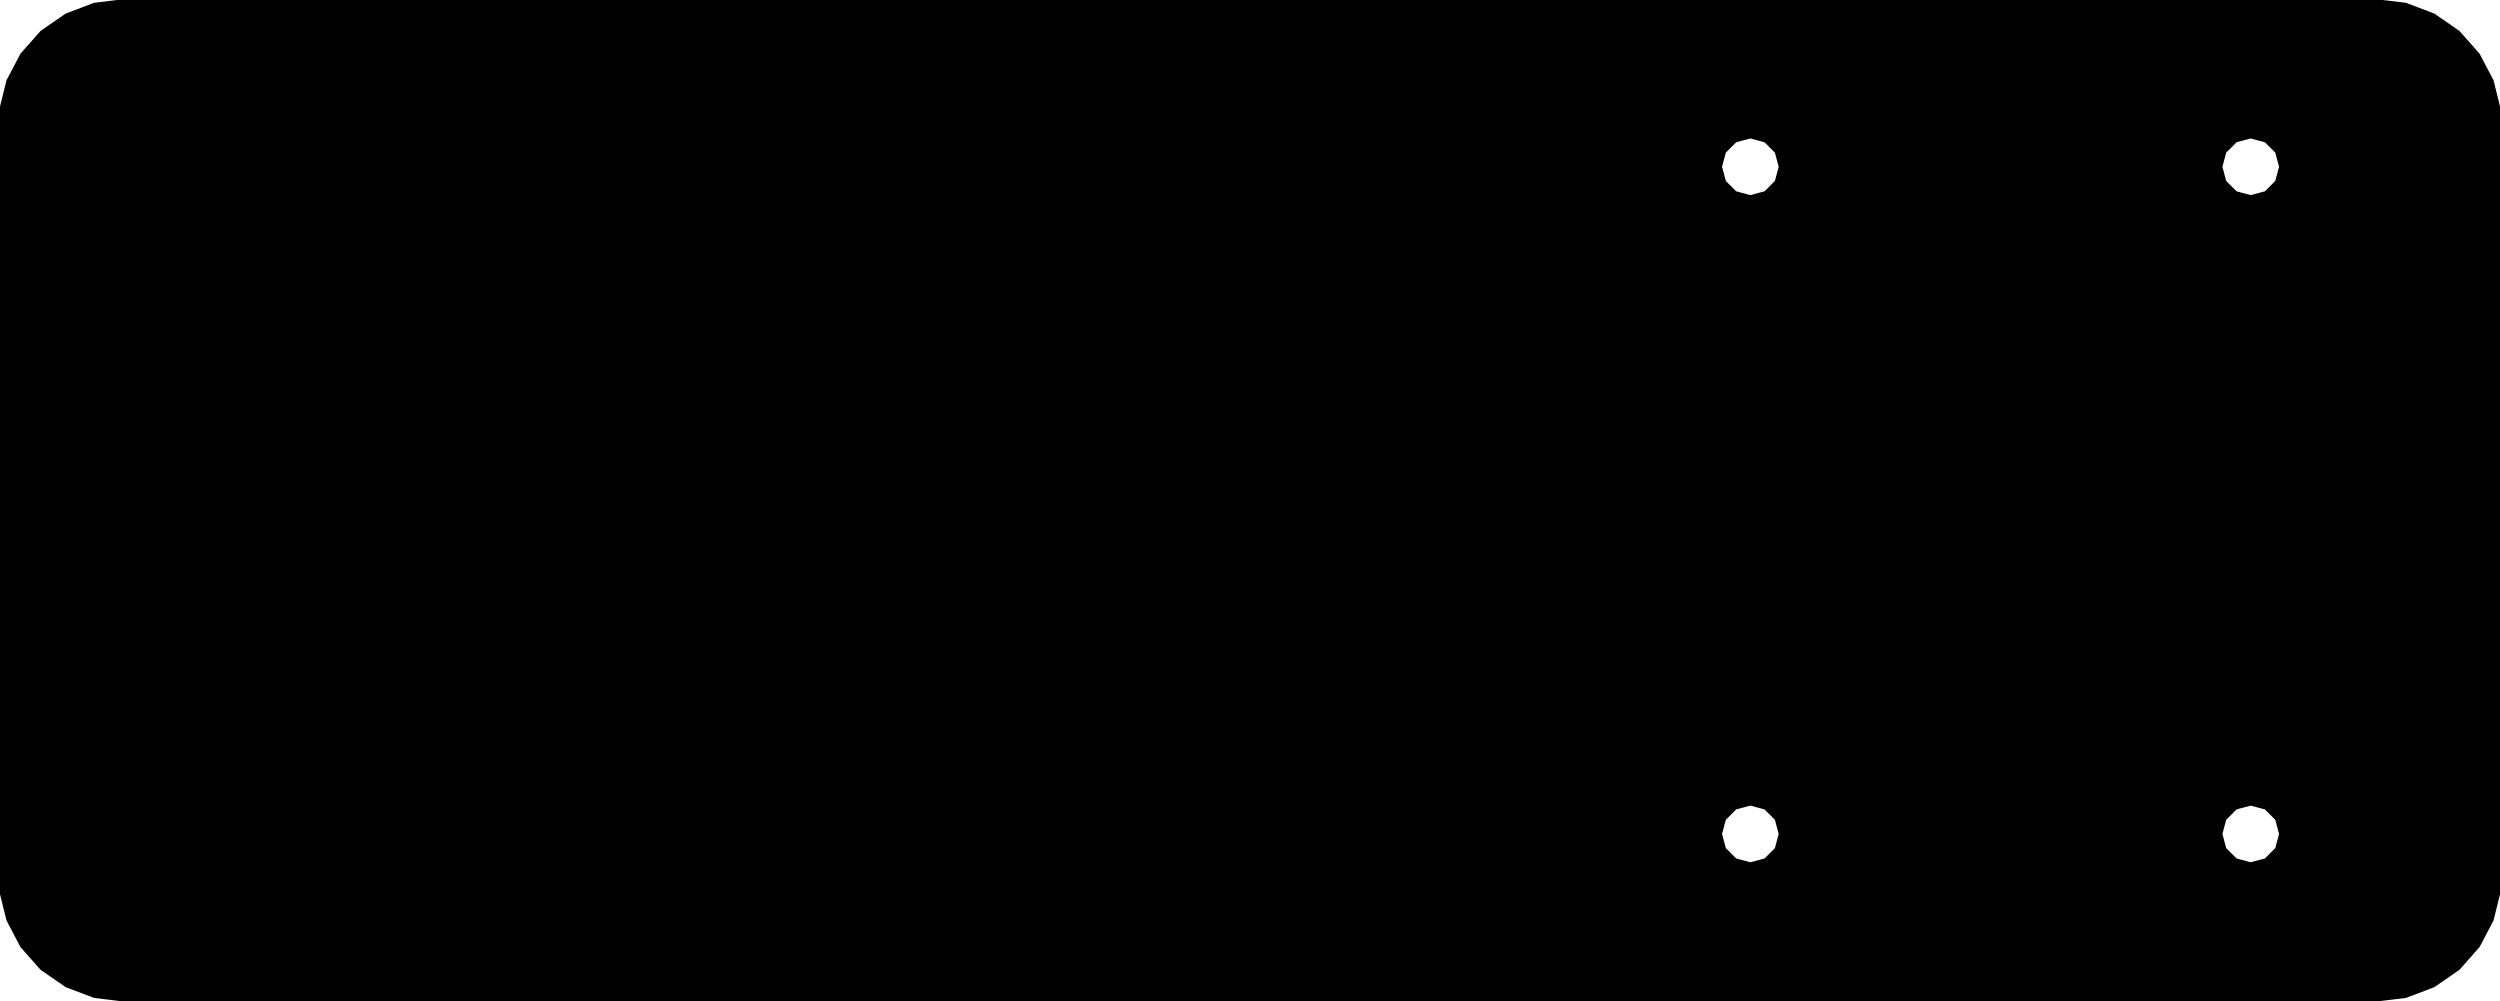
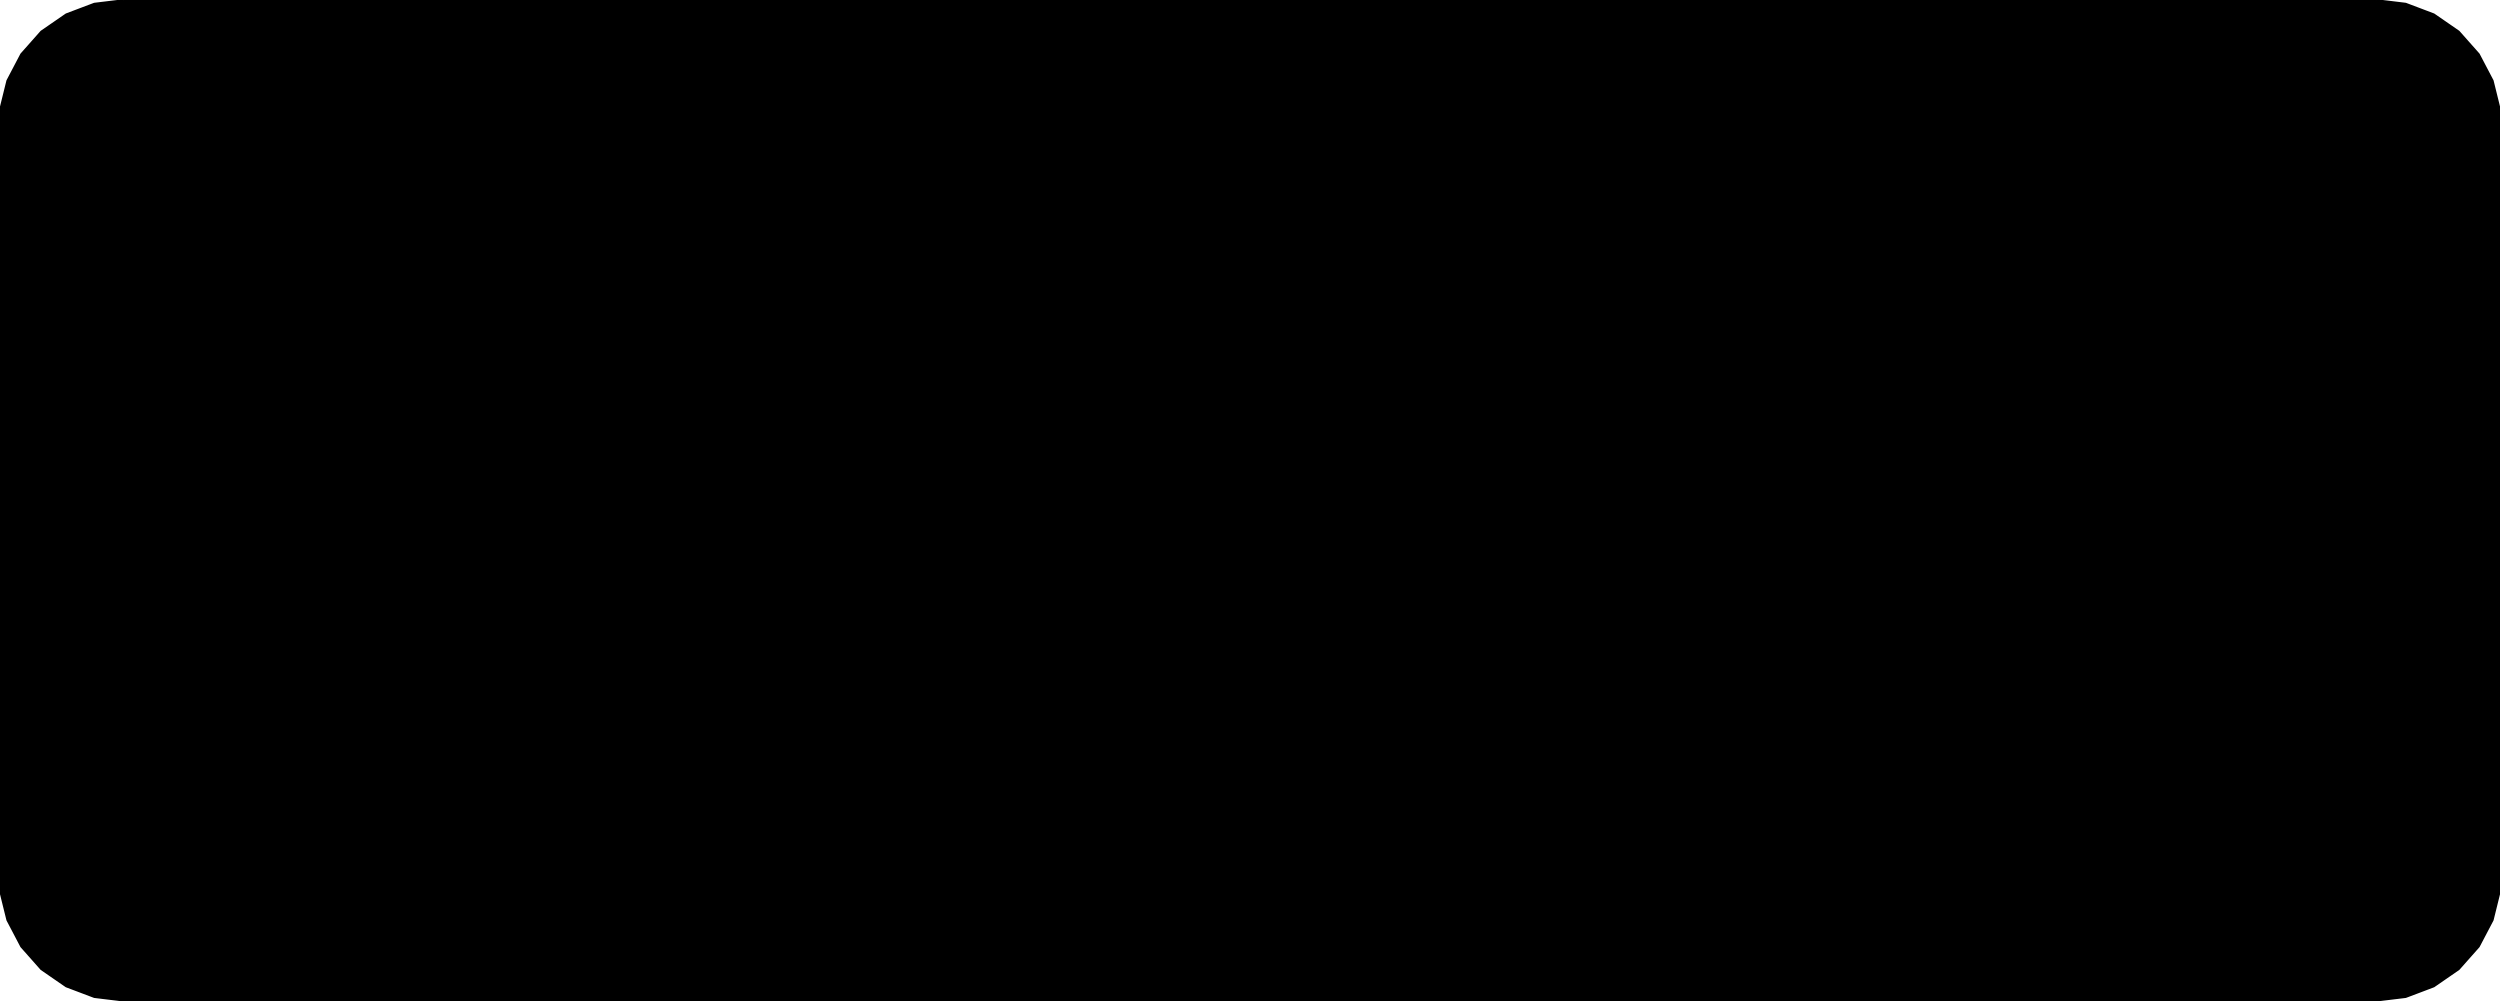
<svg xmlns="http://www.w3.org/2000/svg" baseProfile="tiny" height="60mm" width="149.89mm" viewBox="-0.001 -0 149.89 60" version="1.1" stroke="black" stroke-width=".1" fill="none">
-   <path fill="#000000" stroke="#000000" d="M-0.001 6.594 L0.434 4.835 L1.268 3.245 L2.47 1.887 L3.966 0.855 L5.653 0.217 L7.444 0 L142.444 0 L144.236 0.217 L145.923 0.855 L147.418 1.887 L148.621 3.245 L149.455 4.835 L149.89 6.594 L149.89 53.406 L149.455 55.165 L148.621 56.755 L147.418 58.113 L145.923 59.145 L144.236 59.783 L142.444 60 L7.444 60 L5.653 59.783 L3.966 59.145 L2.47 58.113 L1.268 56.755 L0.434 55.165 L-0.001 53.406 z M22.011 30.836 L22.059 32.294 L22.572 35.338 L23.483 38.272 L24.782 41.067 L26.416 43.627 L27.486 44.893 L28.42 45.998 L30.671 48.035 L33.202 49.777 L35.947 51.167 L38.862 52.181 L41.891 52.796 L44.944 53 L47.998 52.796 L51.027 52.181 L53.941 51.167 L56.687 49.777 L59.218 48.035 L61.469 45.998 L62.403 44.893 L63.473 43.627 L64.444 42.105 L64.444 42.105 L64.444 17.83 L64.444 17.83 L64.416 17.778 L64.338 17.635 L63.393 16.353 L62.493 15.132 L60.357 12.928 L59.317 12.107 L57.966 11.041 L55.903 9.819 L55.309 9.468 L54.473 9.113 L52.503 8.278 L49.759 7.524 L49.544 7.465 L49.091 7.404 L46.476 7.051 L43.413 7.051 L40.798 7.404 L40.345 7.465 L40.13 7.524 L37.386 8.278 L35.416 9.113 L34.58 9.468 L33.986 9.819 L31.923 11.041 L30.572 12.107 L29.532 12.928 L27.396 15.132 L26.496 16.353 L25.551 17.635 L24.704 19.182 L24.074 20.334 L22.977 23.187 L22.262 26.193 L22.148 27.323 L21.958 29.221 z M106.694 10 L106.459 9.124 L105.82 8.485 L104.944 8.25 L104.068 8.485 L103.429 9.124 L103.194 10 L103.429 10.876 L104.068 11.515 L104.944 11.75 L105.82 11.515 L106.459 10.876 z M106.694 50 L106.459 49.124 L105.82 48.485 L104.944 48.25 L104.068 48.485 L103.429 49.124 L103.194 50 L103.429 50.876 L104.068 51.515 L104.944 51.75 L105.82 51.515 L106.459 50.876 z M136.694 10 L136.459 9.124 L135.82 8.485 L134.944 8.25 L134.068 8.485 L133.429 9.124 L133.194 10 L133.429 10.876 L134.068 11.515 L134.944 11.75 L135.82 11.515 L136.459 10.876 z M136.694 50 L136.459 49.124 L135.82 48.485 L134.944 48.25 L134.068 48.485 L133.429 49.124 L133.194 50 L133.429 50.876 L134.068 51.515 L134.944 51.75 L135.82 51.515 L136.459 50.876 z" />
+   <path fill="#000000" stroke="#000000" d="M-0.001 6.594 L0.26 5.539 L0.434 4.835 L0.934 3.881 L1.268 3.245 L1.99 2.43 L2.47 1.887 L3.368 1.268 L3.966 0.855 L4.978 0.472 L5.653 0.217 L6.728 0.087 L7.444 0 L88.444 0 L142.444 0 L143.52 0.13 L144.236 0.217 L145.248 0.6 L145.923 0.855 L146.82 1.474 L147.418 1.887 L148.14 2.702 L148.621 3.245 L149.121 4.199 L149.455 4.835 L149.716 5.89 L149.89 6.594 L149.89 34.681 L149.89 53.406 L149.629 54.461 L149.455 55.165 L148.954 56.119 L148.621 56.755 L147.899 57.57 L147.418 58.113 L146.521 58.732 L145.923 59.145 L144.911 59.528 L144.236 59.783 L143.161 59.913 L142.444 60 L61.444 60 L7.444 60 L6.369 59.87 L5.653 59.783 L4.641 59.4 L3.966 59.145 L3.069 58.526 L2.47 58.113 L1.749 57.298 L1.268 56.755 L0.768 55.801 L0.434 55.165 L0.173 54.11 L-0.001 53.406 L-0.001 25.319 z M64.444 42.105 L64.444 17.83 L64.338 17.635 L62.493 15.132 L60.357 12.928 L57.966 11.041 L55.309 9.468 L52.503 8.278 L49.544 7.465 L46.476 7.051 L43.413 7.051 L40.345 7.465 L37.386 8.278 L34.58 9.468 L31.923 11.041 L29.532 12.928 L27.396 15.132 L25.551 17.635 L24.074 20.334 L22.977 23.187 L22.262 26.193 L21.958 29.221 L22.059 32.294 L22.572 35.338 L23.483 38.272 L24.782 41.067 L26.416 43.627 L28.42 45.998 L30.671 48.035 L33.202 49.777 L35.947 51.167 L38.862 52.181 L41.891 52.796 L44.944 53 L47.998 52.796 L51.027 52.181 L53.941 51.167 L56.687 49.777 L59.218 48.035 L61.469 45.998 L63.473 43.627 z" />
  <path fill="#000000" stroke="#000000" d="M21.958 29.221 L22.262 26.193 L22.977 23.187 L24.074 20.334 L25.551 17.635 L27.396 15.132 L29.532 12.928 L31.923 11.041 L34.58 9.468 L37.386 8.278 L40.345 7.465 L43.413 7.051 L46.476 7.051 L49.544 7.465 L52.503 8.278 L55.309 9.468 L57.966 11.041 L60.357 12.928 L62.493 15.132 L64.338 17.635 L64.444 17.83 L64.444 42.105 L63.473 43.627 L61.469 45.998 L59.218 48.035 L56.687 49.777 L53.941 51.167 L51.027 52.181 L47.998 52.796 L44.944 53 L41.891 52.796 L38.862 52.181 L35.947 51.167 L33.202 49.777 L30.671 48.035 L28.42 45.998 L26.416 43.627 L24.782 41.067 L23.483 38.272 L22.572 35.338 L22.059 32.294 z" />
</svg>
